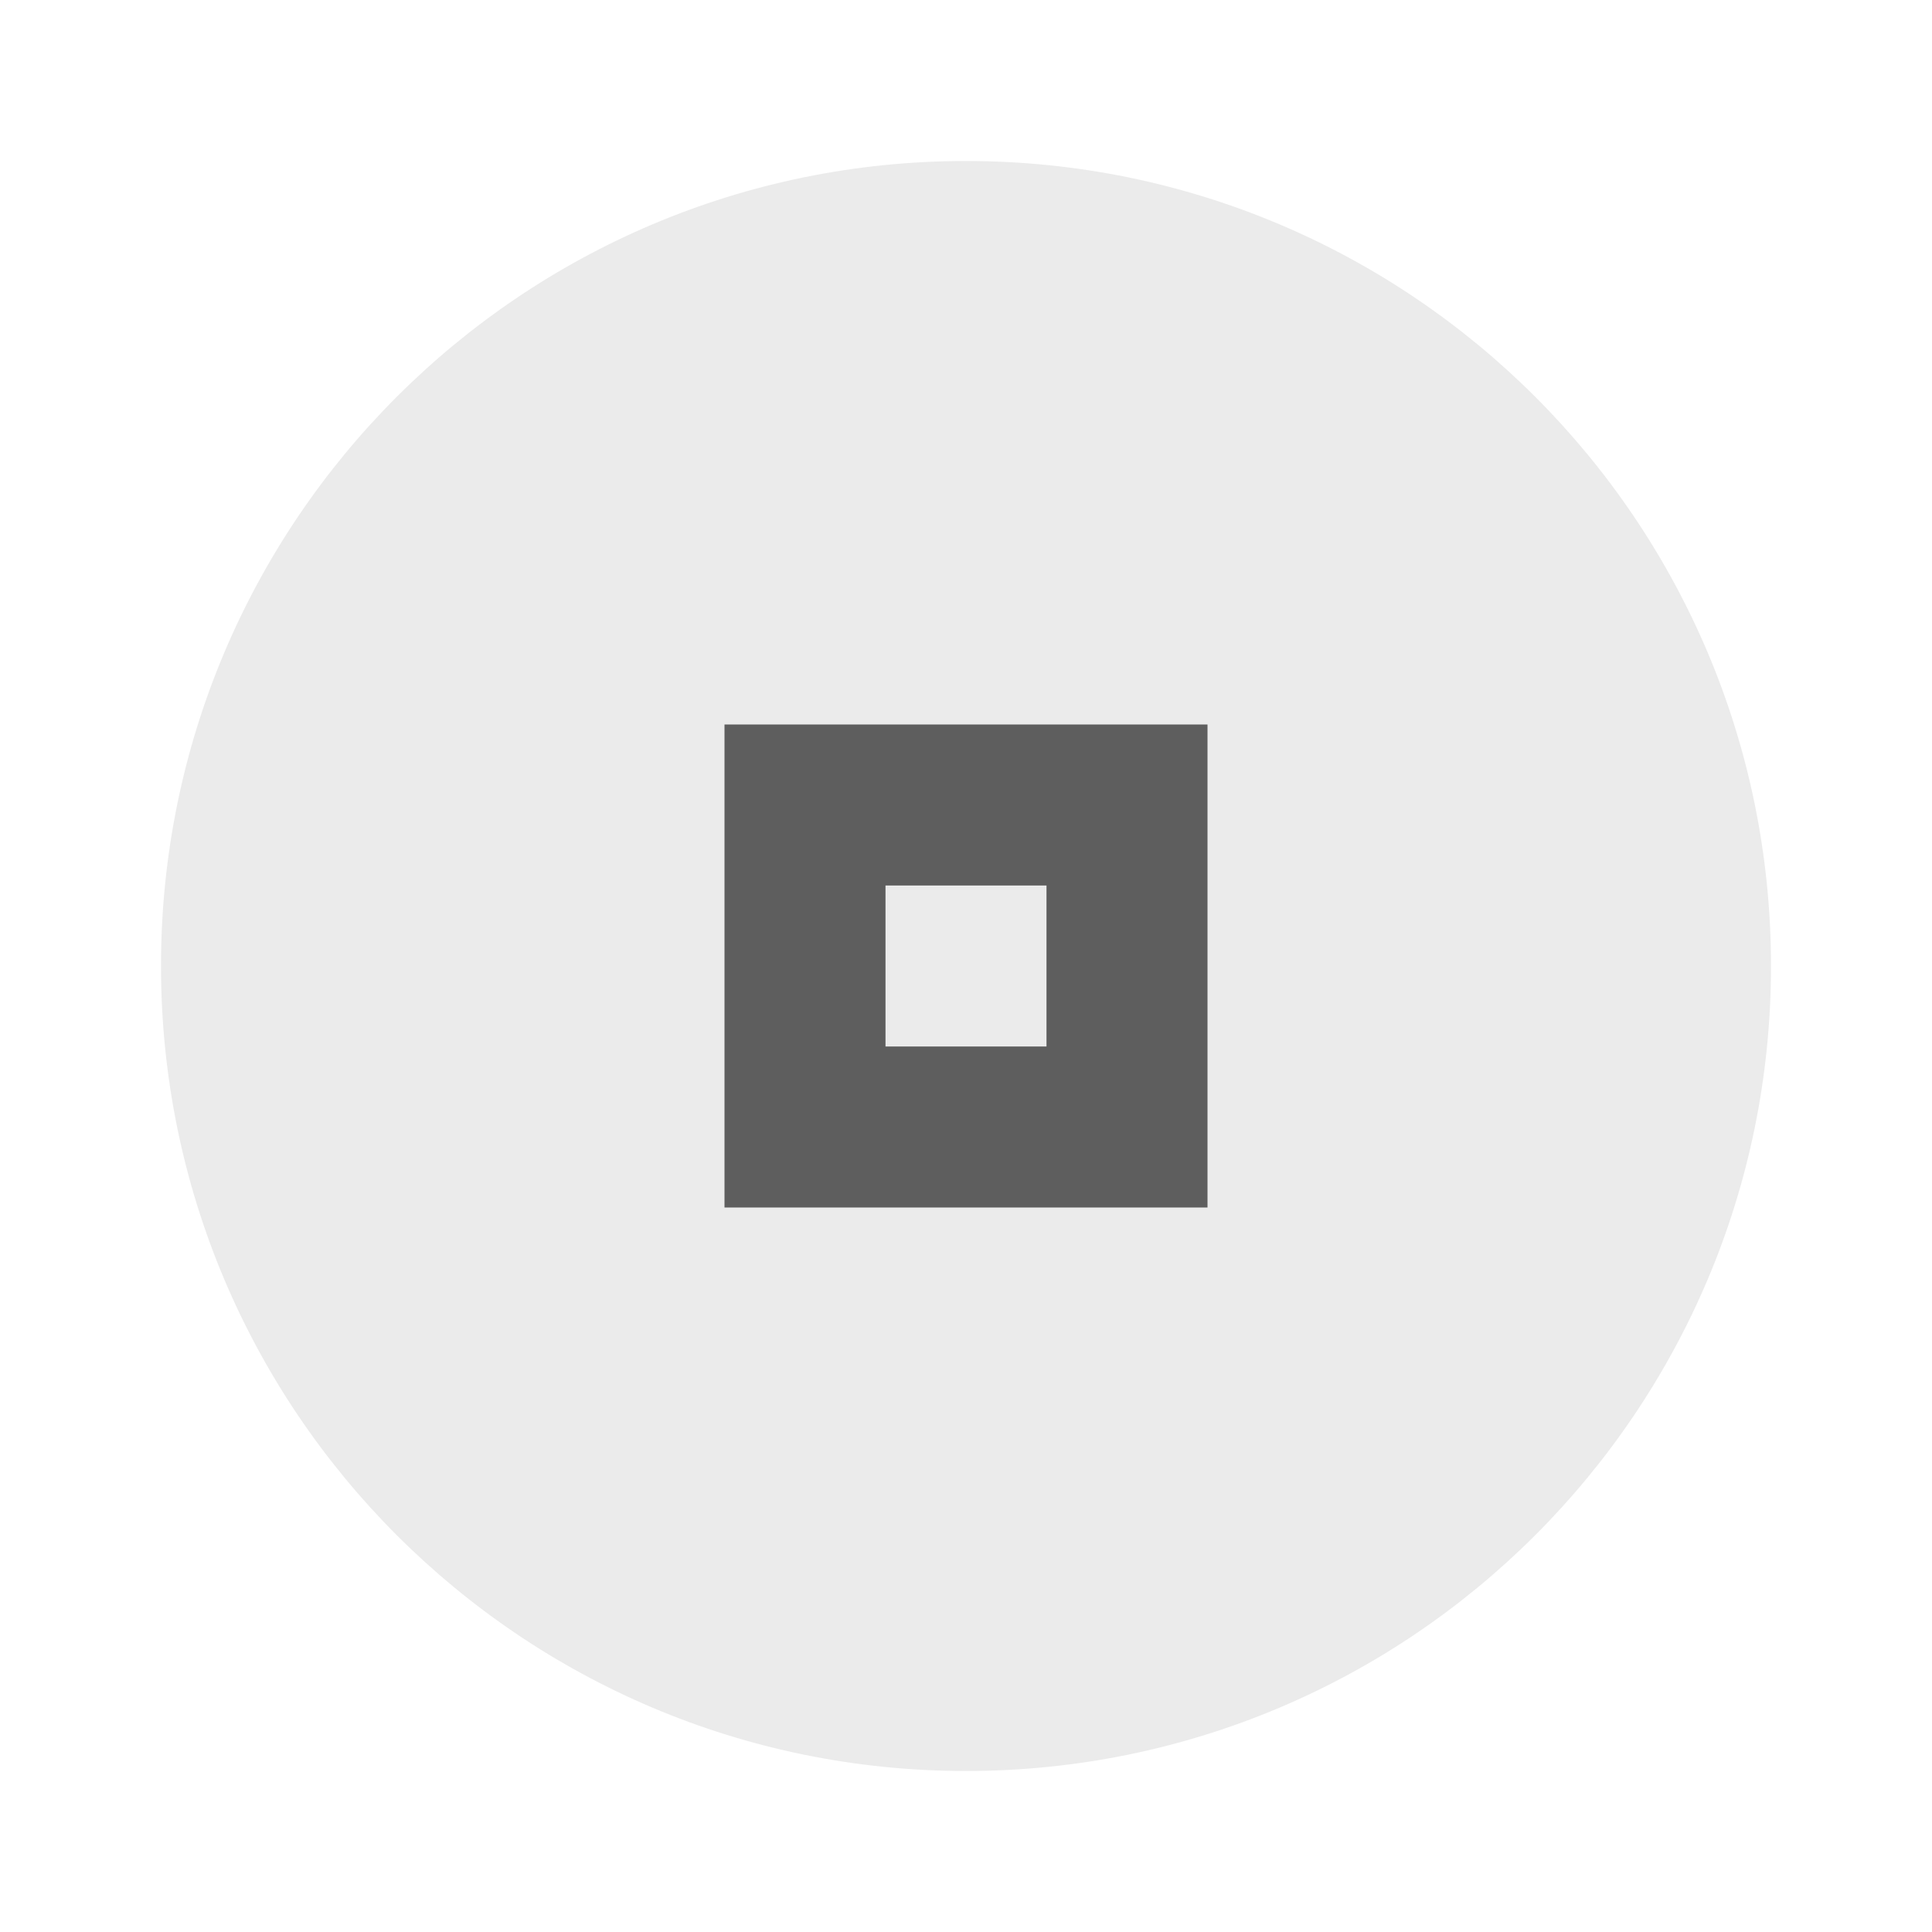
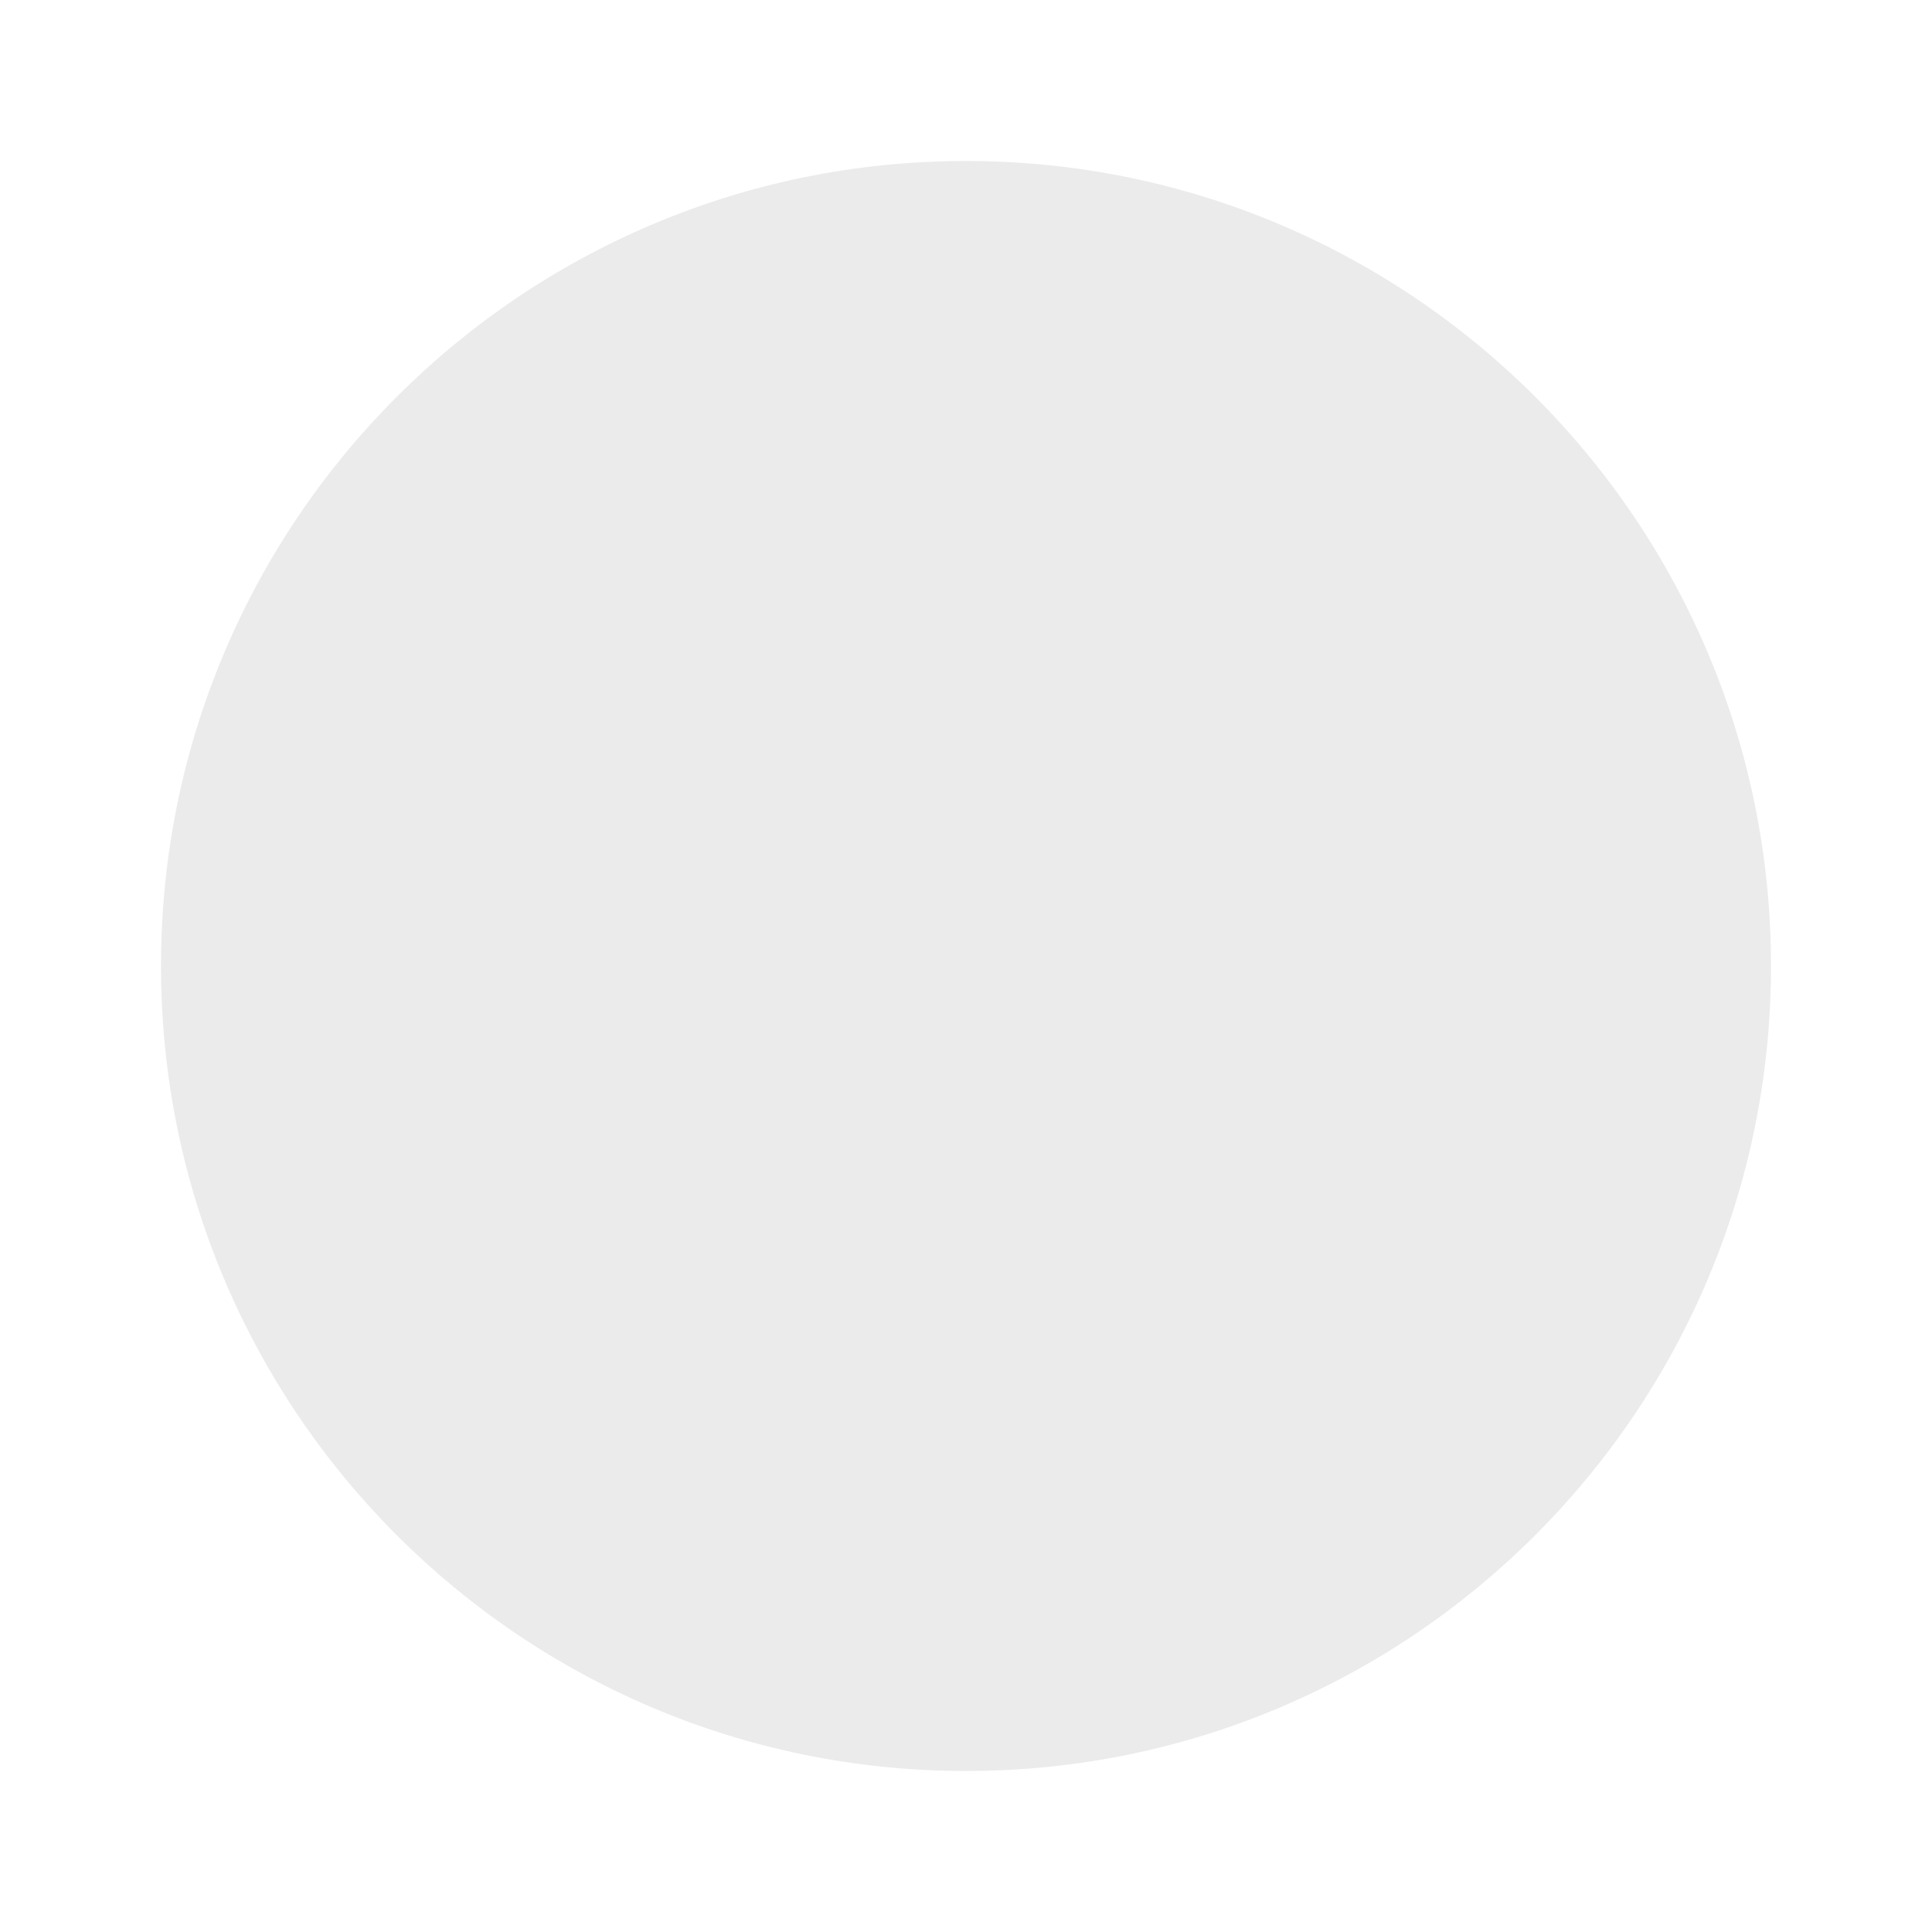
<svg xmlns="http://www.w3.org/2000/svg" width="24" height="24" viewBox="0 0 24 24" fill="#000000">
  <circle cx="12" cy="12" r="10" opacity=".08" />
  <circle cx="12" cy="12" r="10" opacity="0" />
-   <path d="m9 9v6h6v-6h-6zm2 2h2v2h-2v-2z" opacity=".6" />
</svg>
